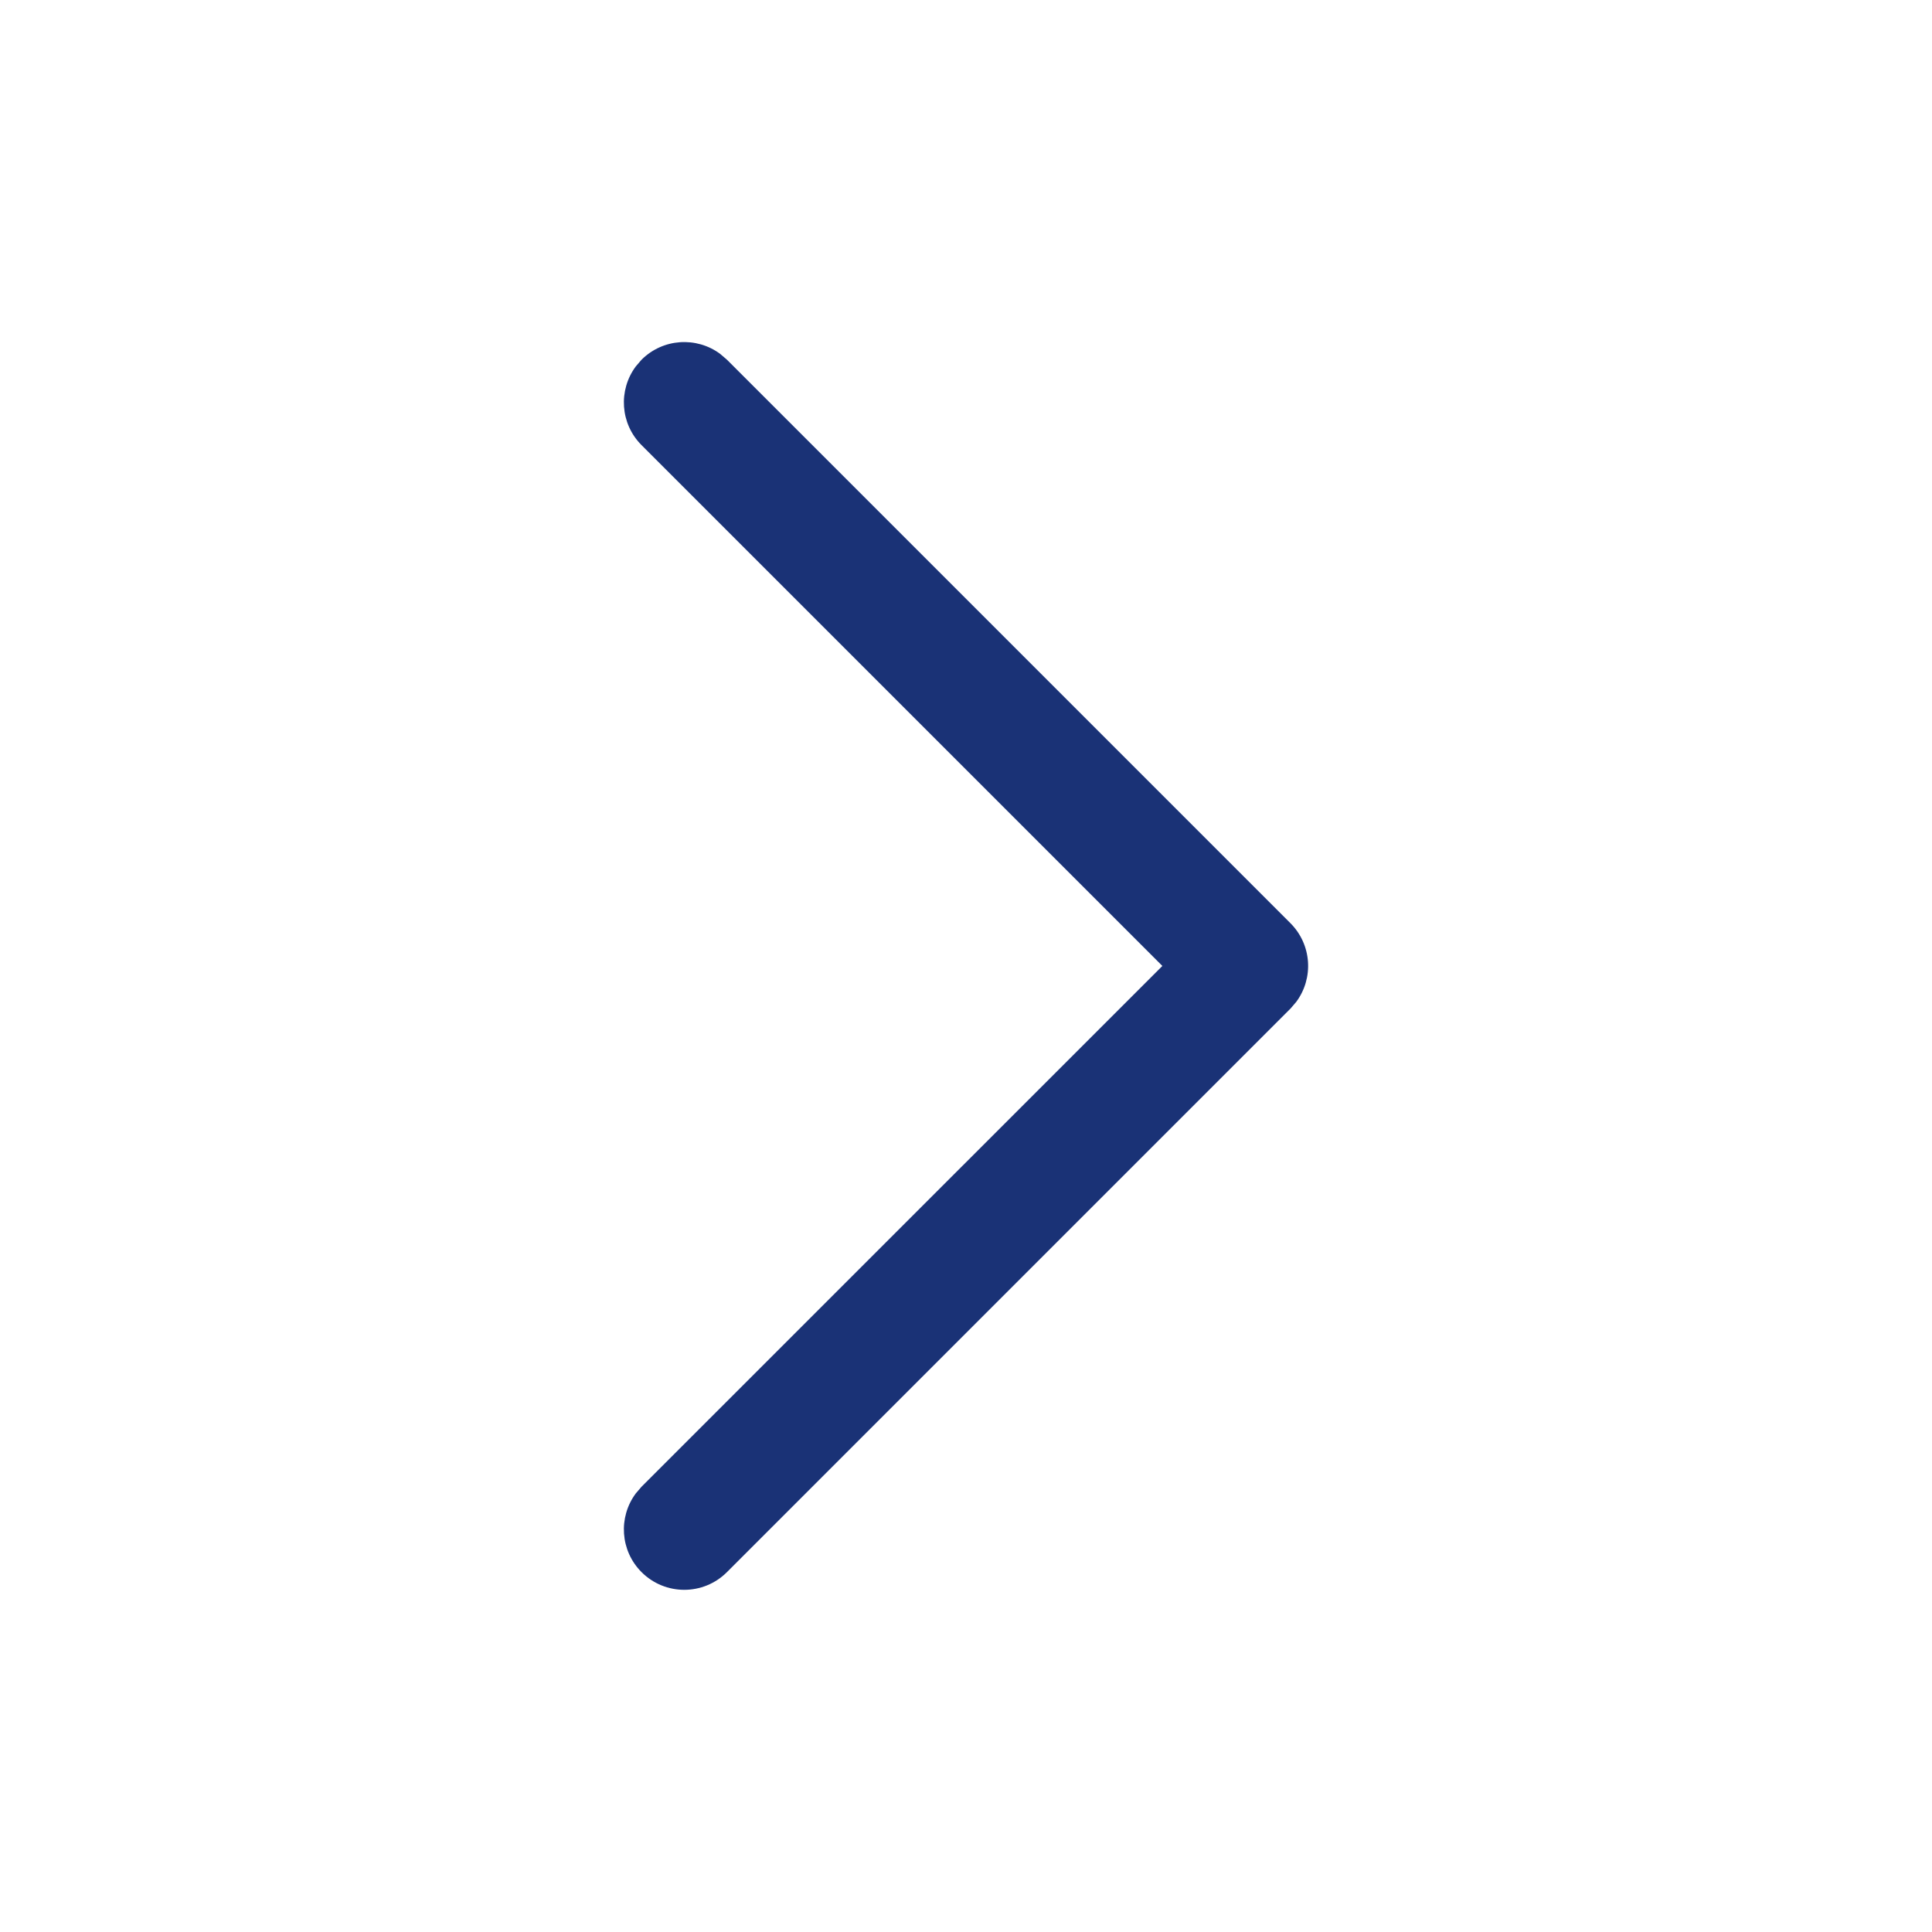
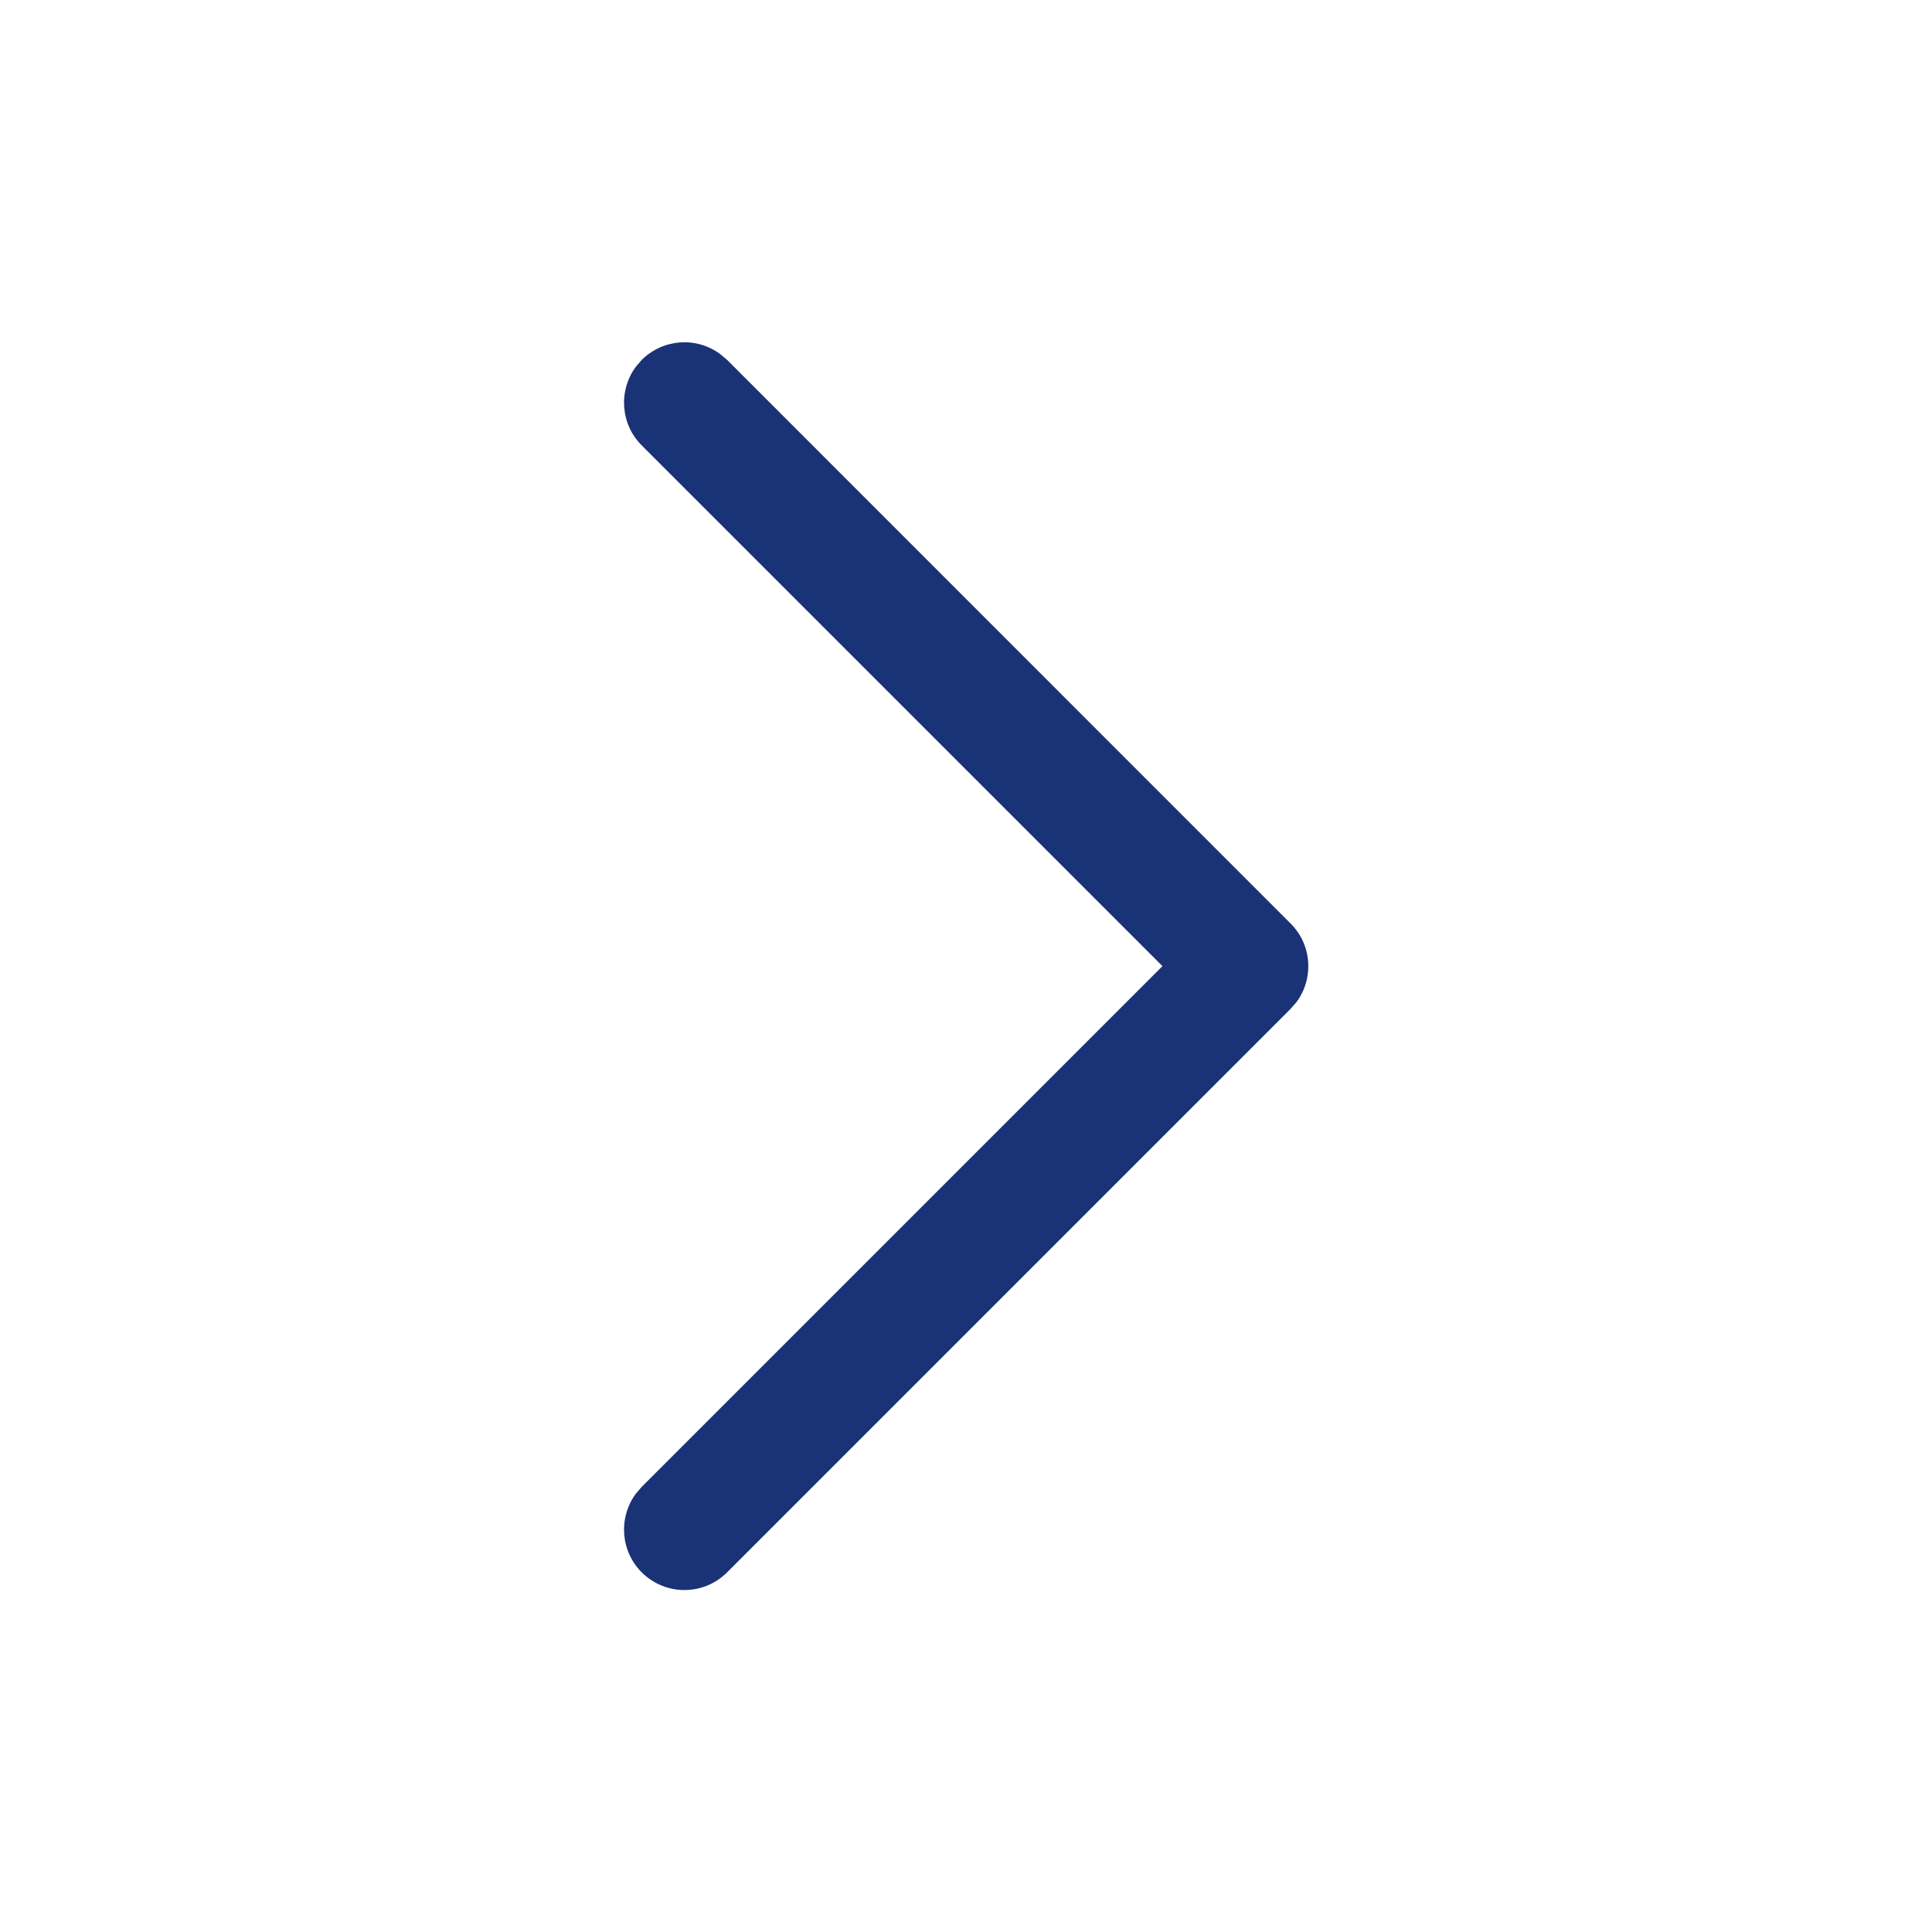
- <svg xmlns="http://www.w3.org/2000/svg" width="36" height="36" viewBox="0 0 36 36" fill="none">
-   <path d="M11.954 29.294C11.555 28.895 11.519 28.27 11.846 27.829L11.954 27.703L21.659 17.999L11.954 8.294C11.555 7.895 11.519 7.27 11.846 6.829L11.954 6.703C12.354 6.304 12.979 6.268 13.419 6.594L13.546 6.703L24.046 17.203C24.445 17.603 24.481 18.228 24.154 18.668L24.046 18.794L13.546 29.294C13.106 29.734 12.394 29.734 11.954 29.294Z" fill="#1A3276" />
+ <svg xmlns="http://www.w3.org/2000/svg" width="16" height="16" viewBox="0 0 16 16" fill="none">
+   <path d="M5.314 13.021C5.137 12.844 5.121 12.566 5.266 12.37L5.314 12.314L9.627 8.001L5.314 3.688C5.137 3.511 5.121 3.233 5.266 3.037L5.314 2.981C5.492 2.804 5.77 2.787 5.965 2.933L6.022 2.981L10.688 7.648C10.866 7.825 10.882 8.103 10.737 8.299L10.688 8.355L6.022 13.021C5.826 13.217 5.51 13.217 5.314 13.021Z" fill="#1A3276" />
</svg>
